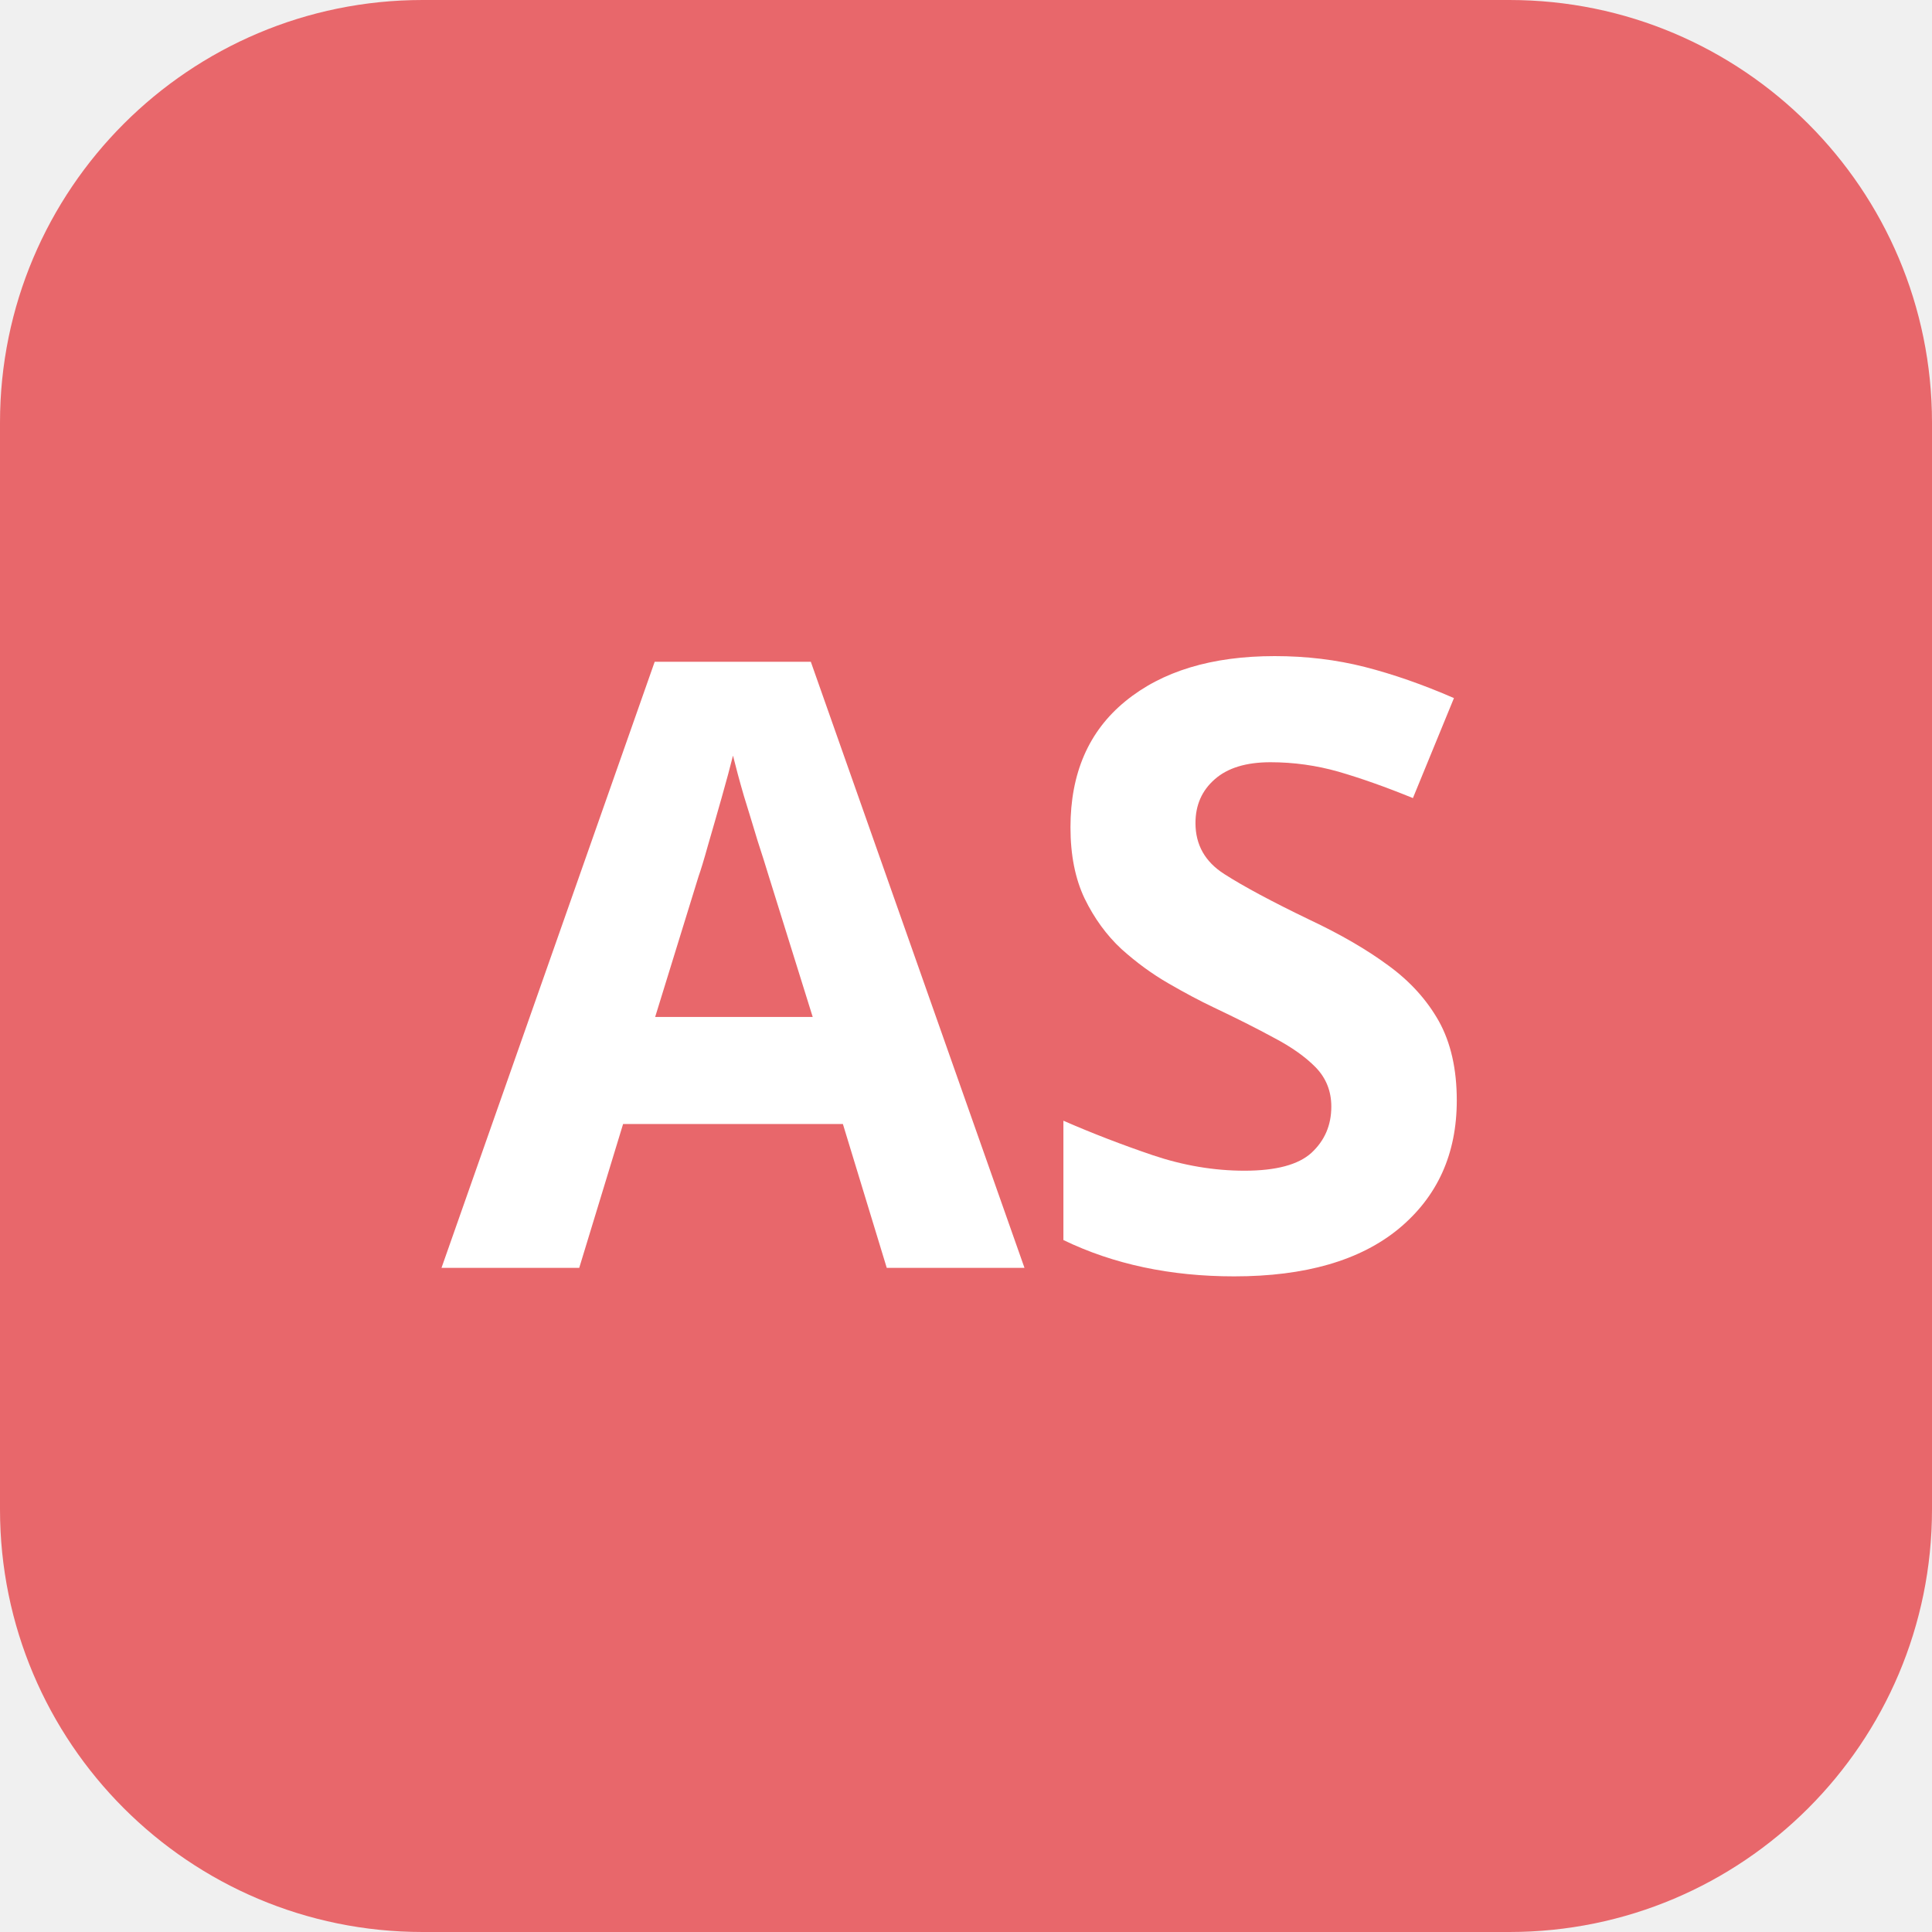
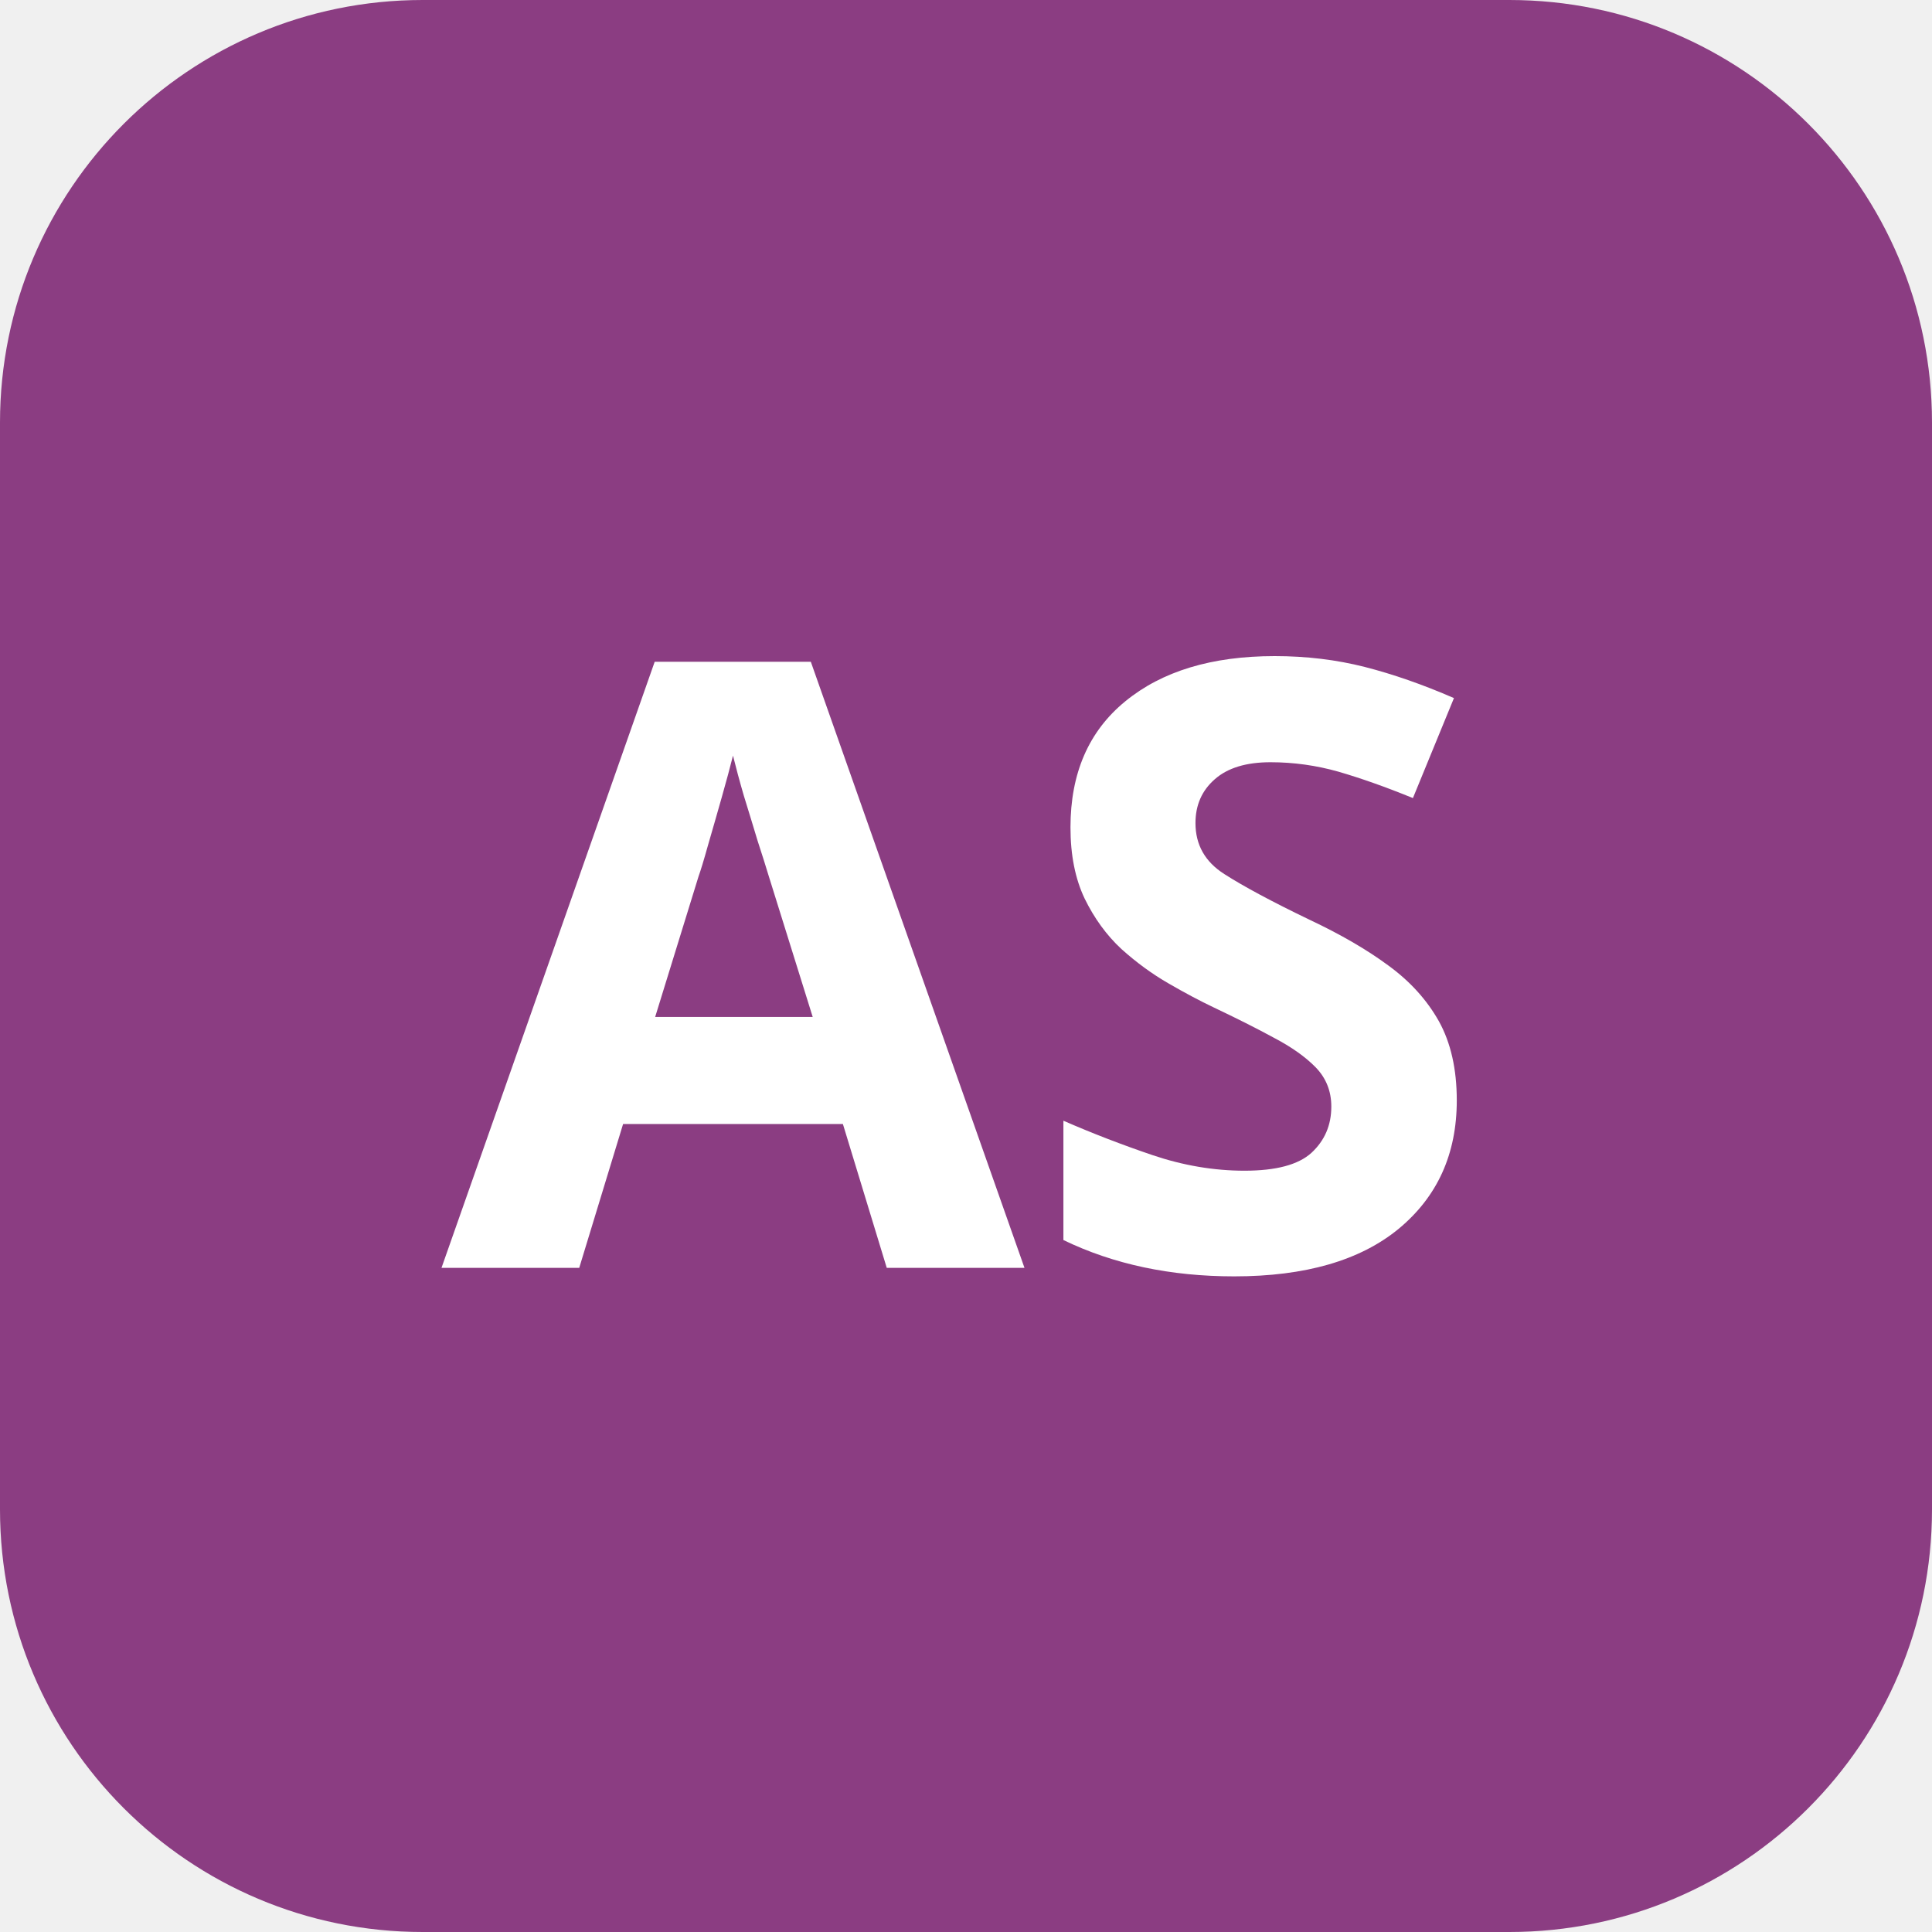
<svg xmlns="http://www.w3.org/2000/svg" viewBox="0 0 64 64">
-   <rect width="64" height="64" rx="14" fill="#e8676b" />
+   <rect width="64" height="64" rx="14" fill="#8b3d82" />
  <text x="32" y="42" text-anchor="middle" font-family="system-ui, sans-serif" font-size="28" font-weight="700" fill="#fff">AS</text>
</svg>
